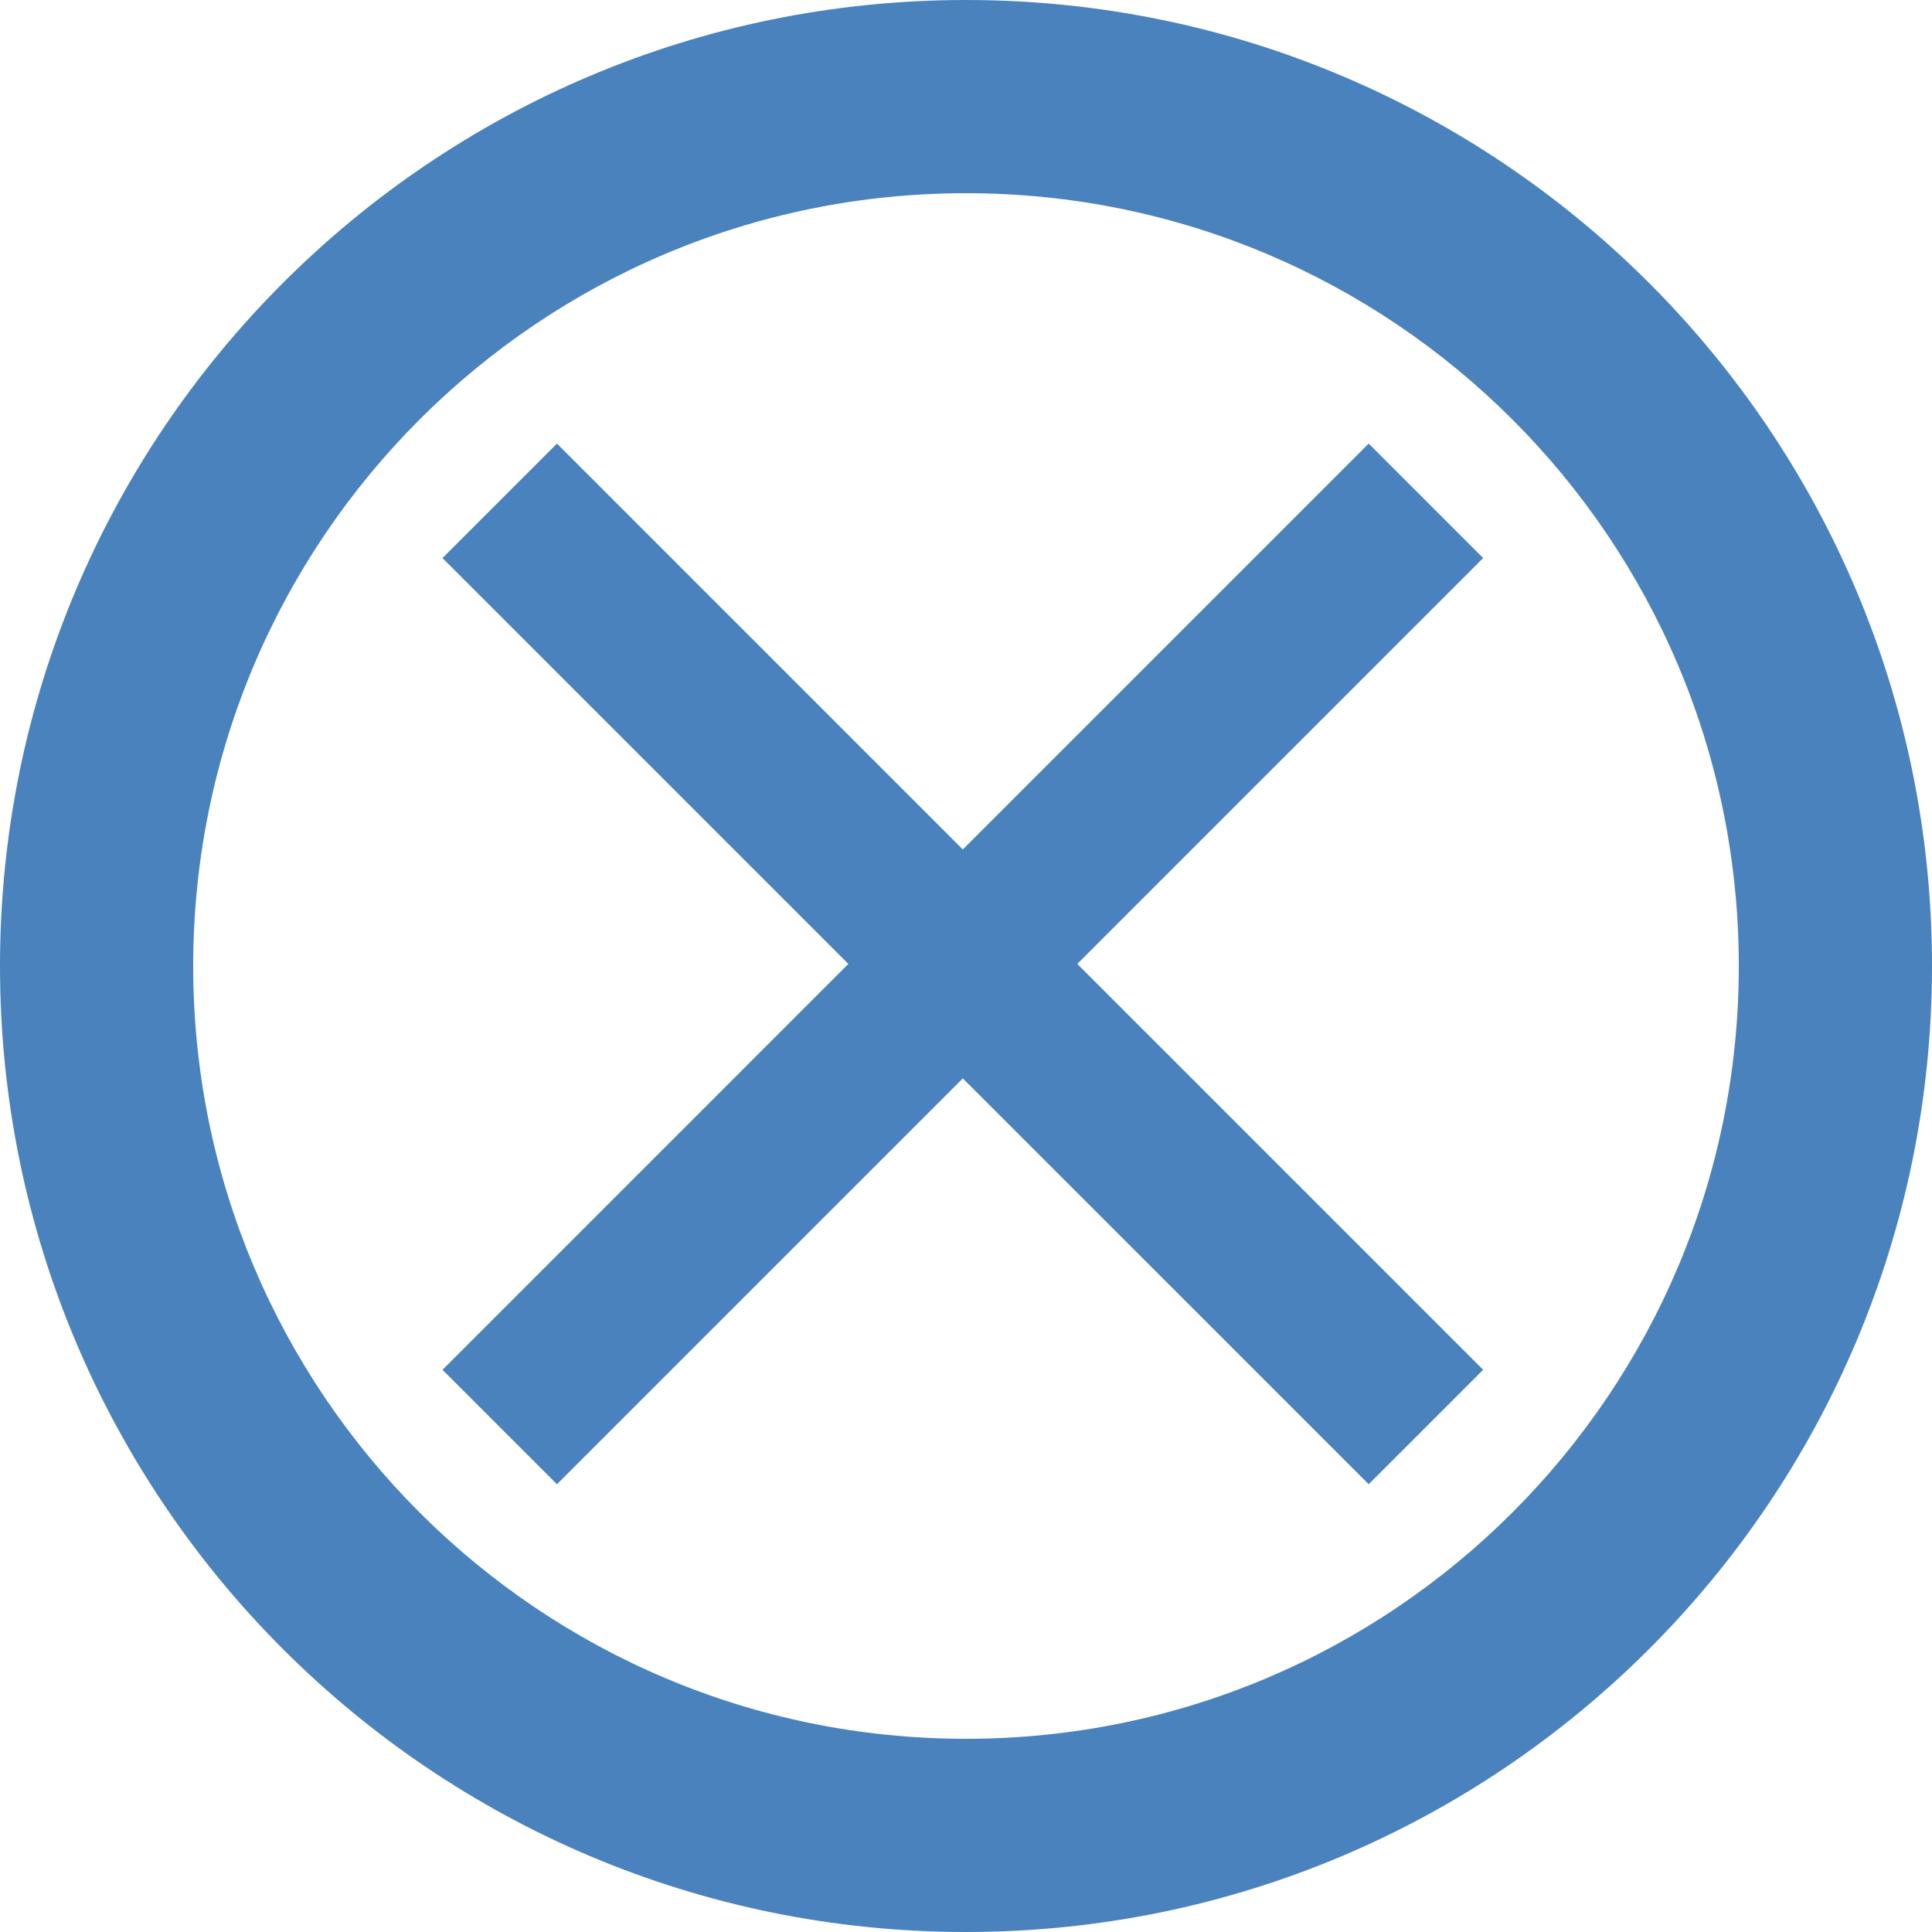
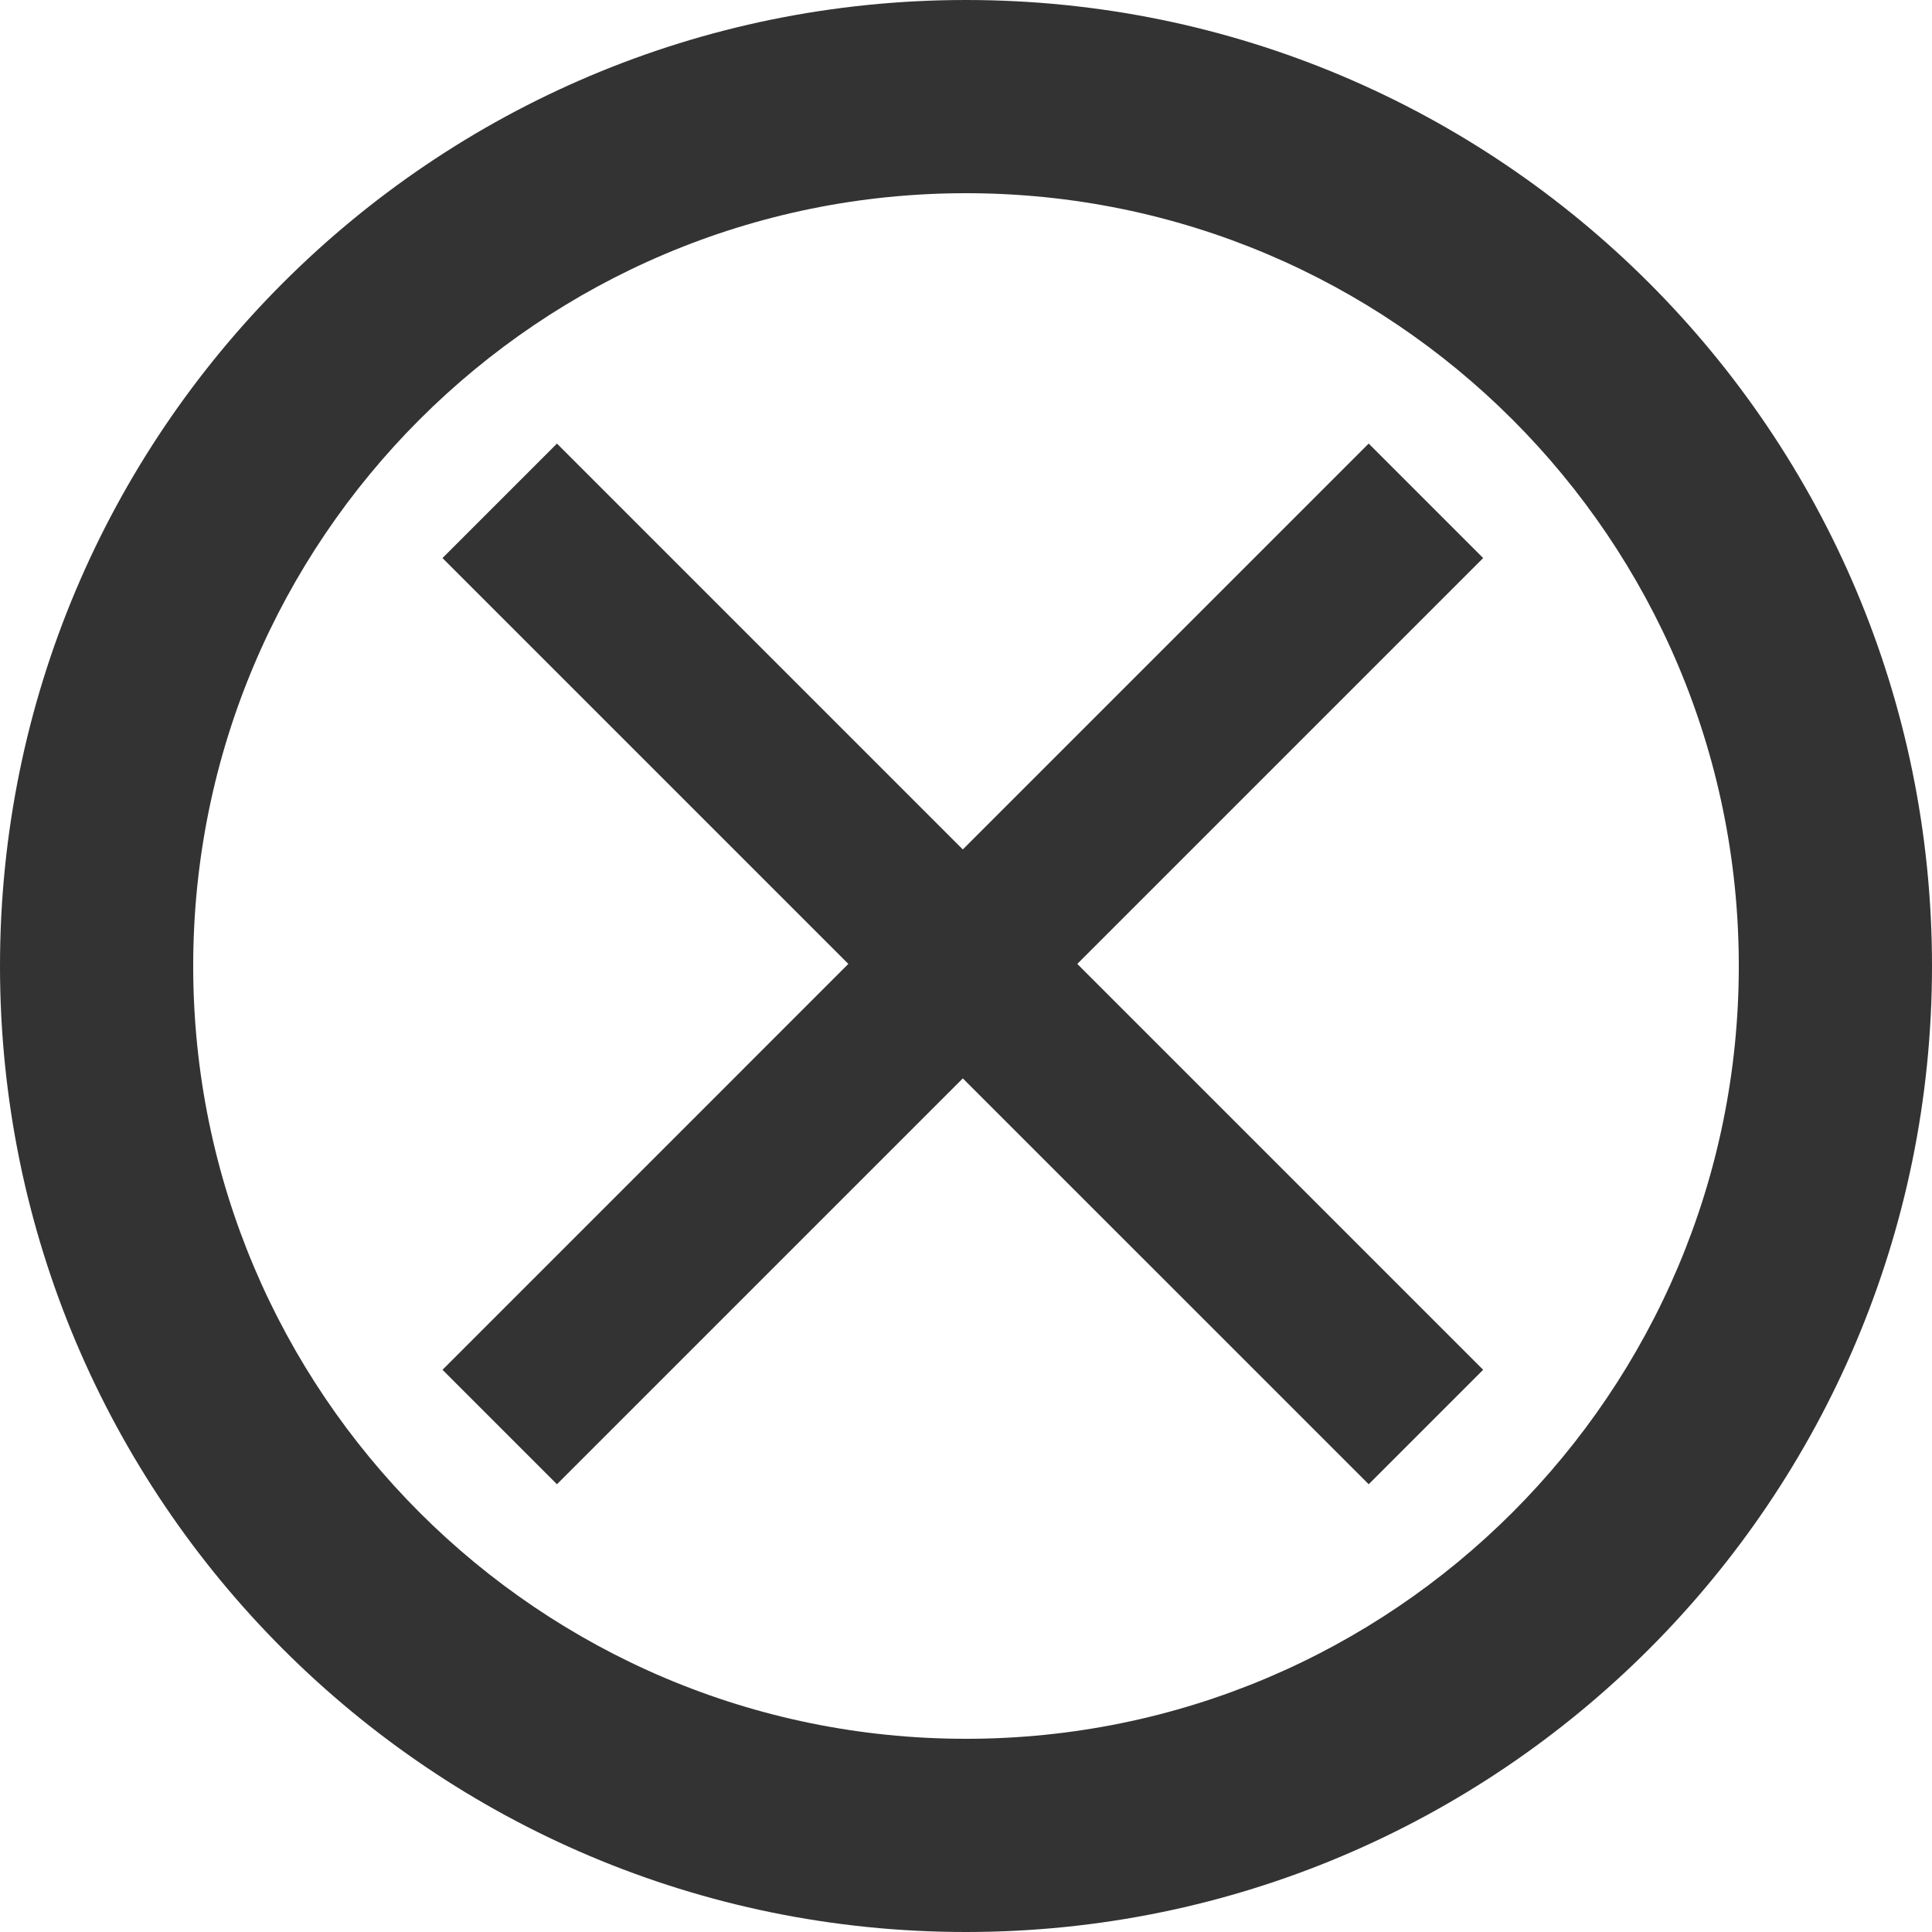
<svg xmlns="http://www.w3.org/2000/svg" viewBox="0 0 200 200">
-   <g fill="#4A82BD">
+   <g fill="#333">
    <path d="M100 0C44.771 0 0 44.771 0 100s44.771 100 100 100 100-44.771 100-100S155.229 0 100 0zm0 180c-44.183 0-80-35.817-80-80s35.817-80 80-80 80 35.817 80 80-35.817 80-80 80z" />
    <path d="M153.536 57.77l-11.85-11.851-42.015 42.015-42.014-42.015L45.806 57.77l42.015 42.014L45.807 141.8l11.849 11.849 42.015-42.014 42.016 42.013 11.849-11.849-42.015-42.015z" />
  </g>
</svg>
